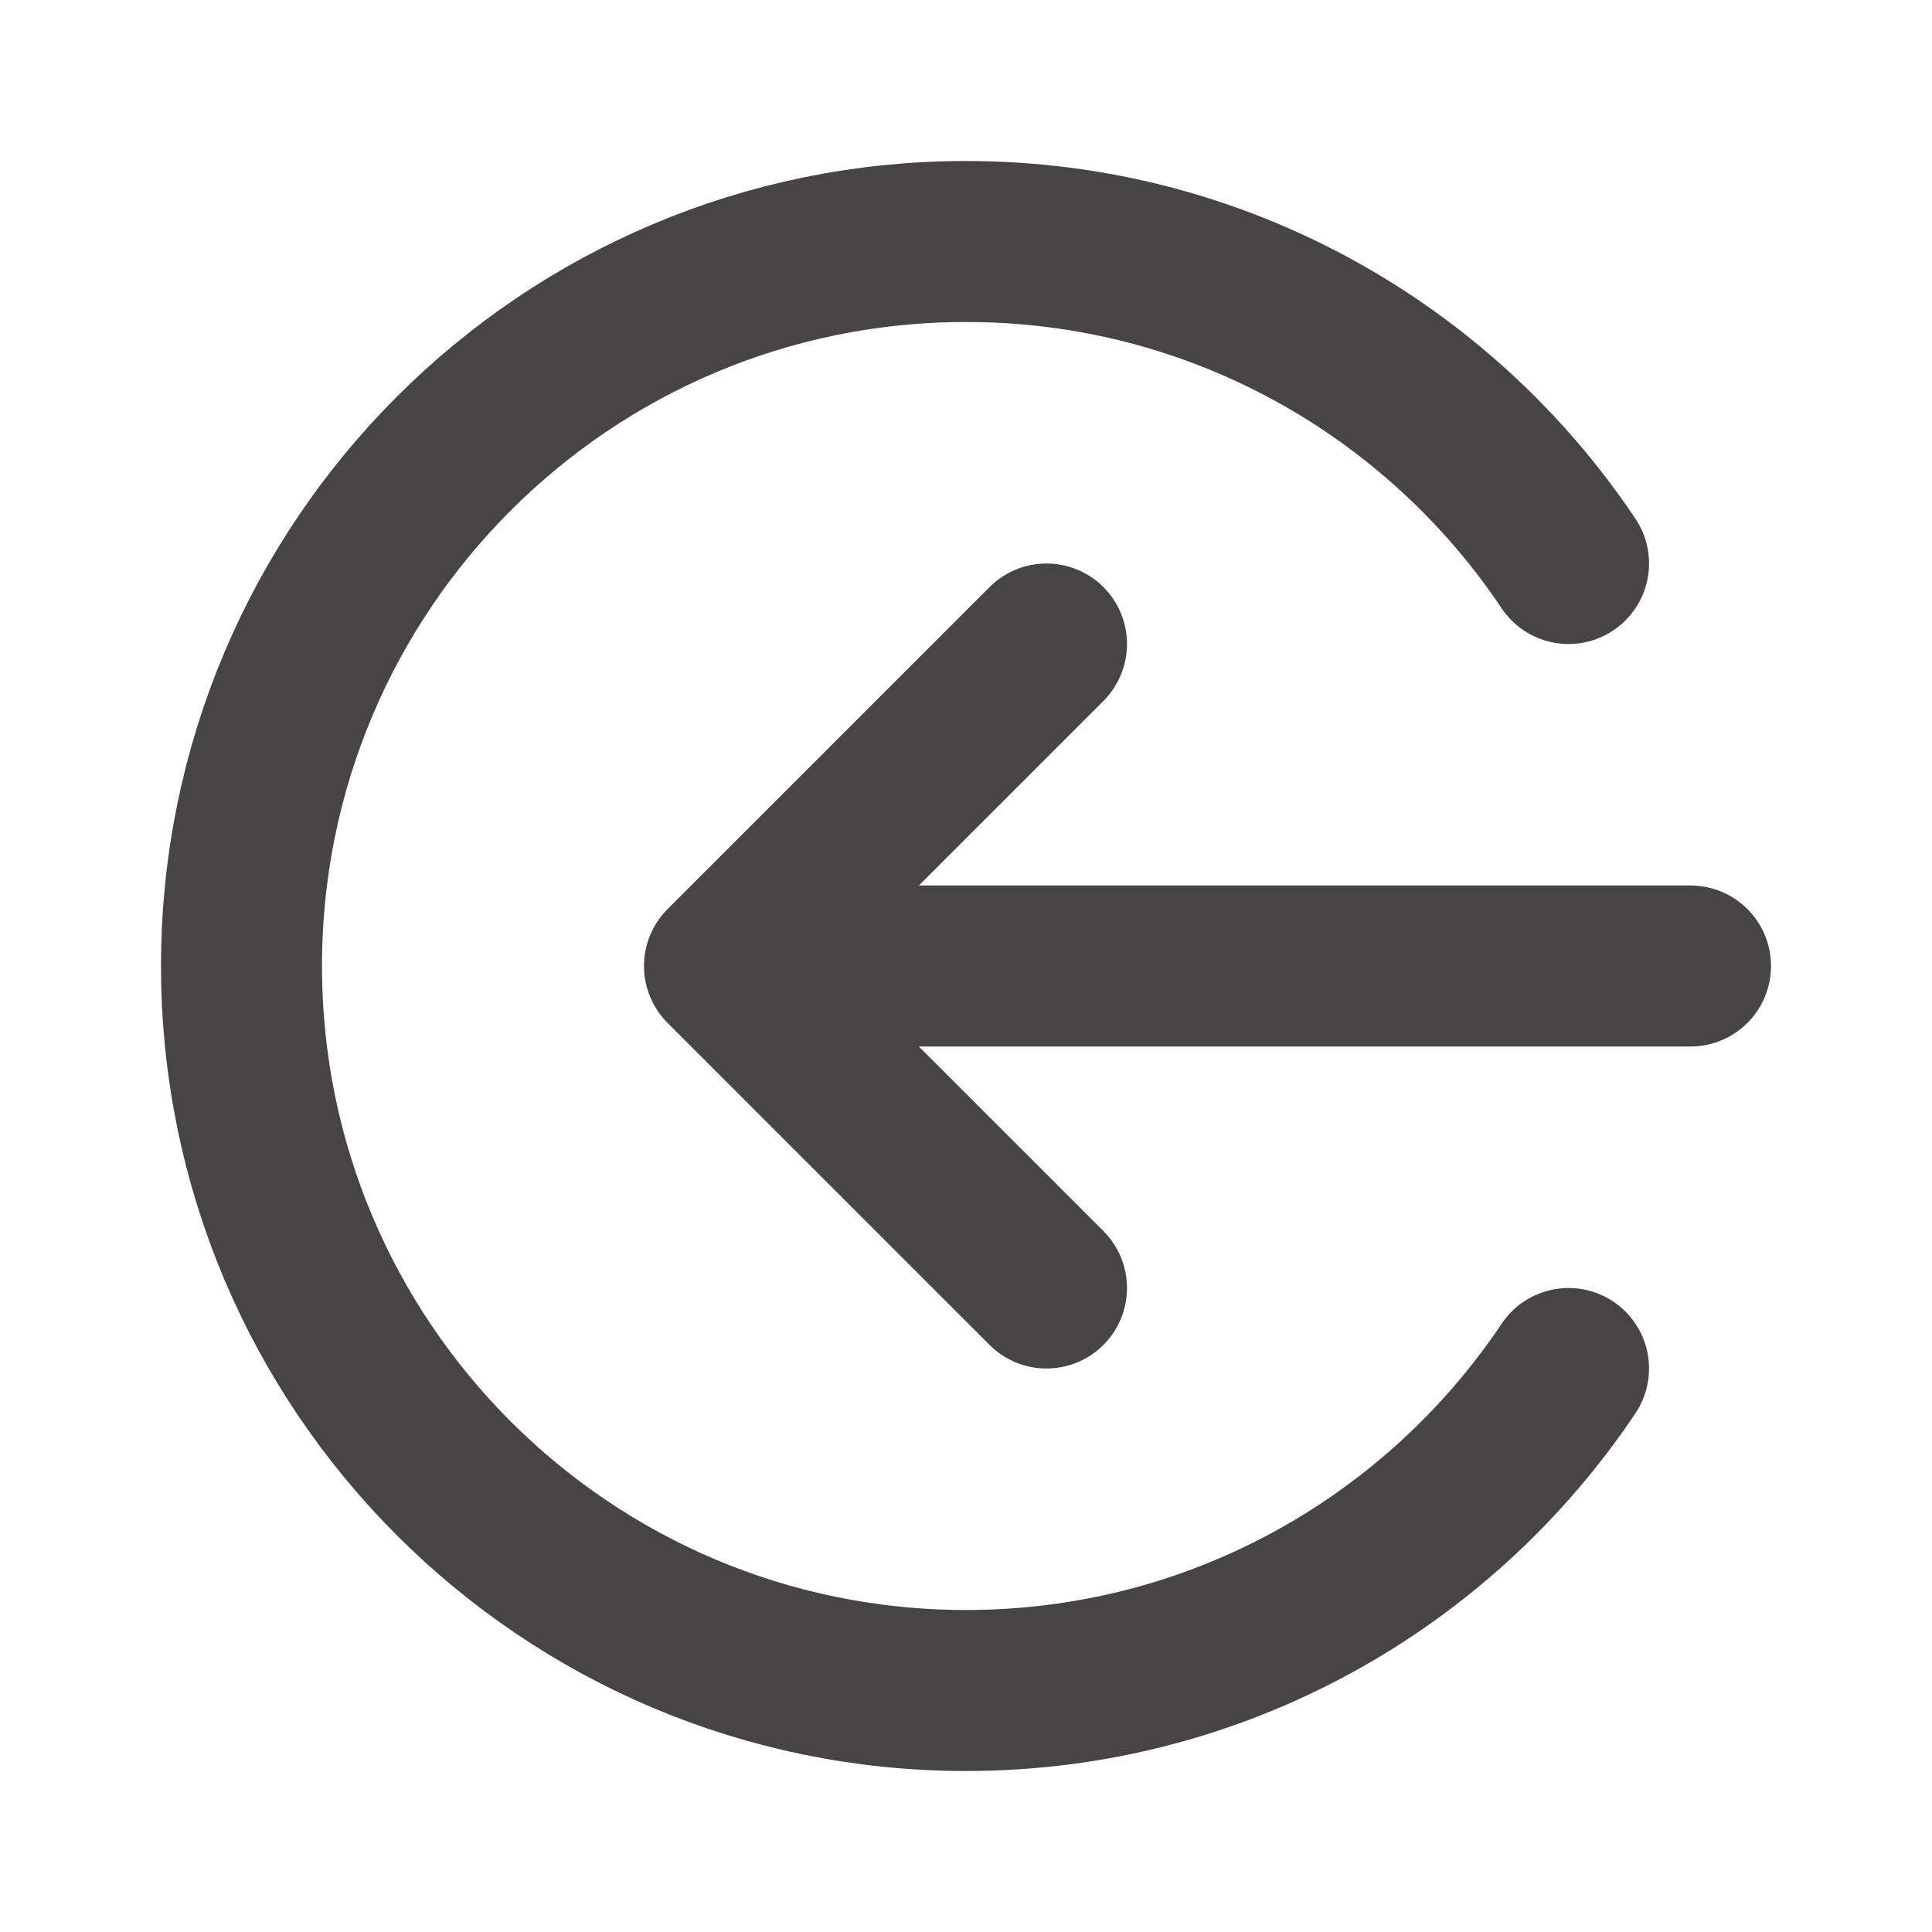
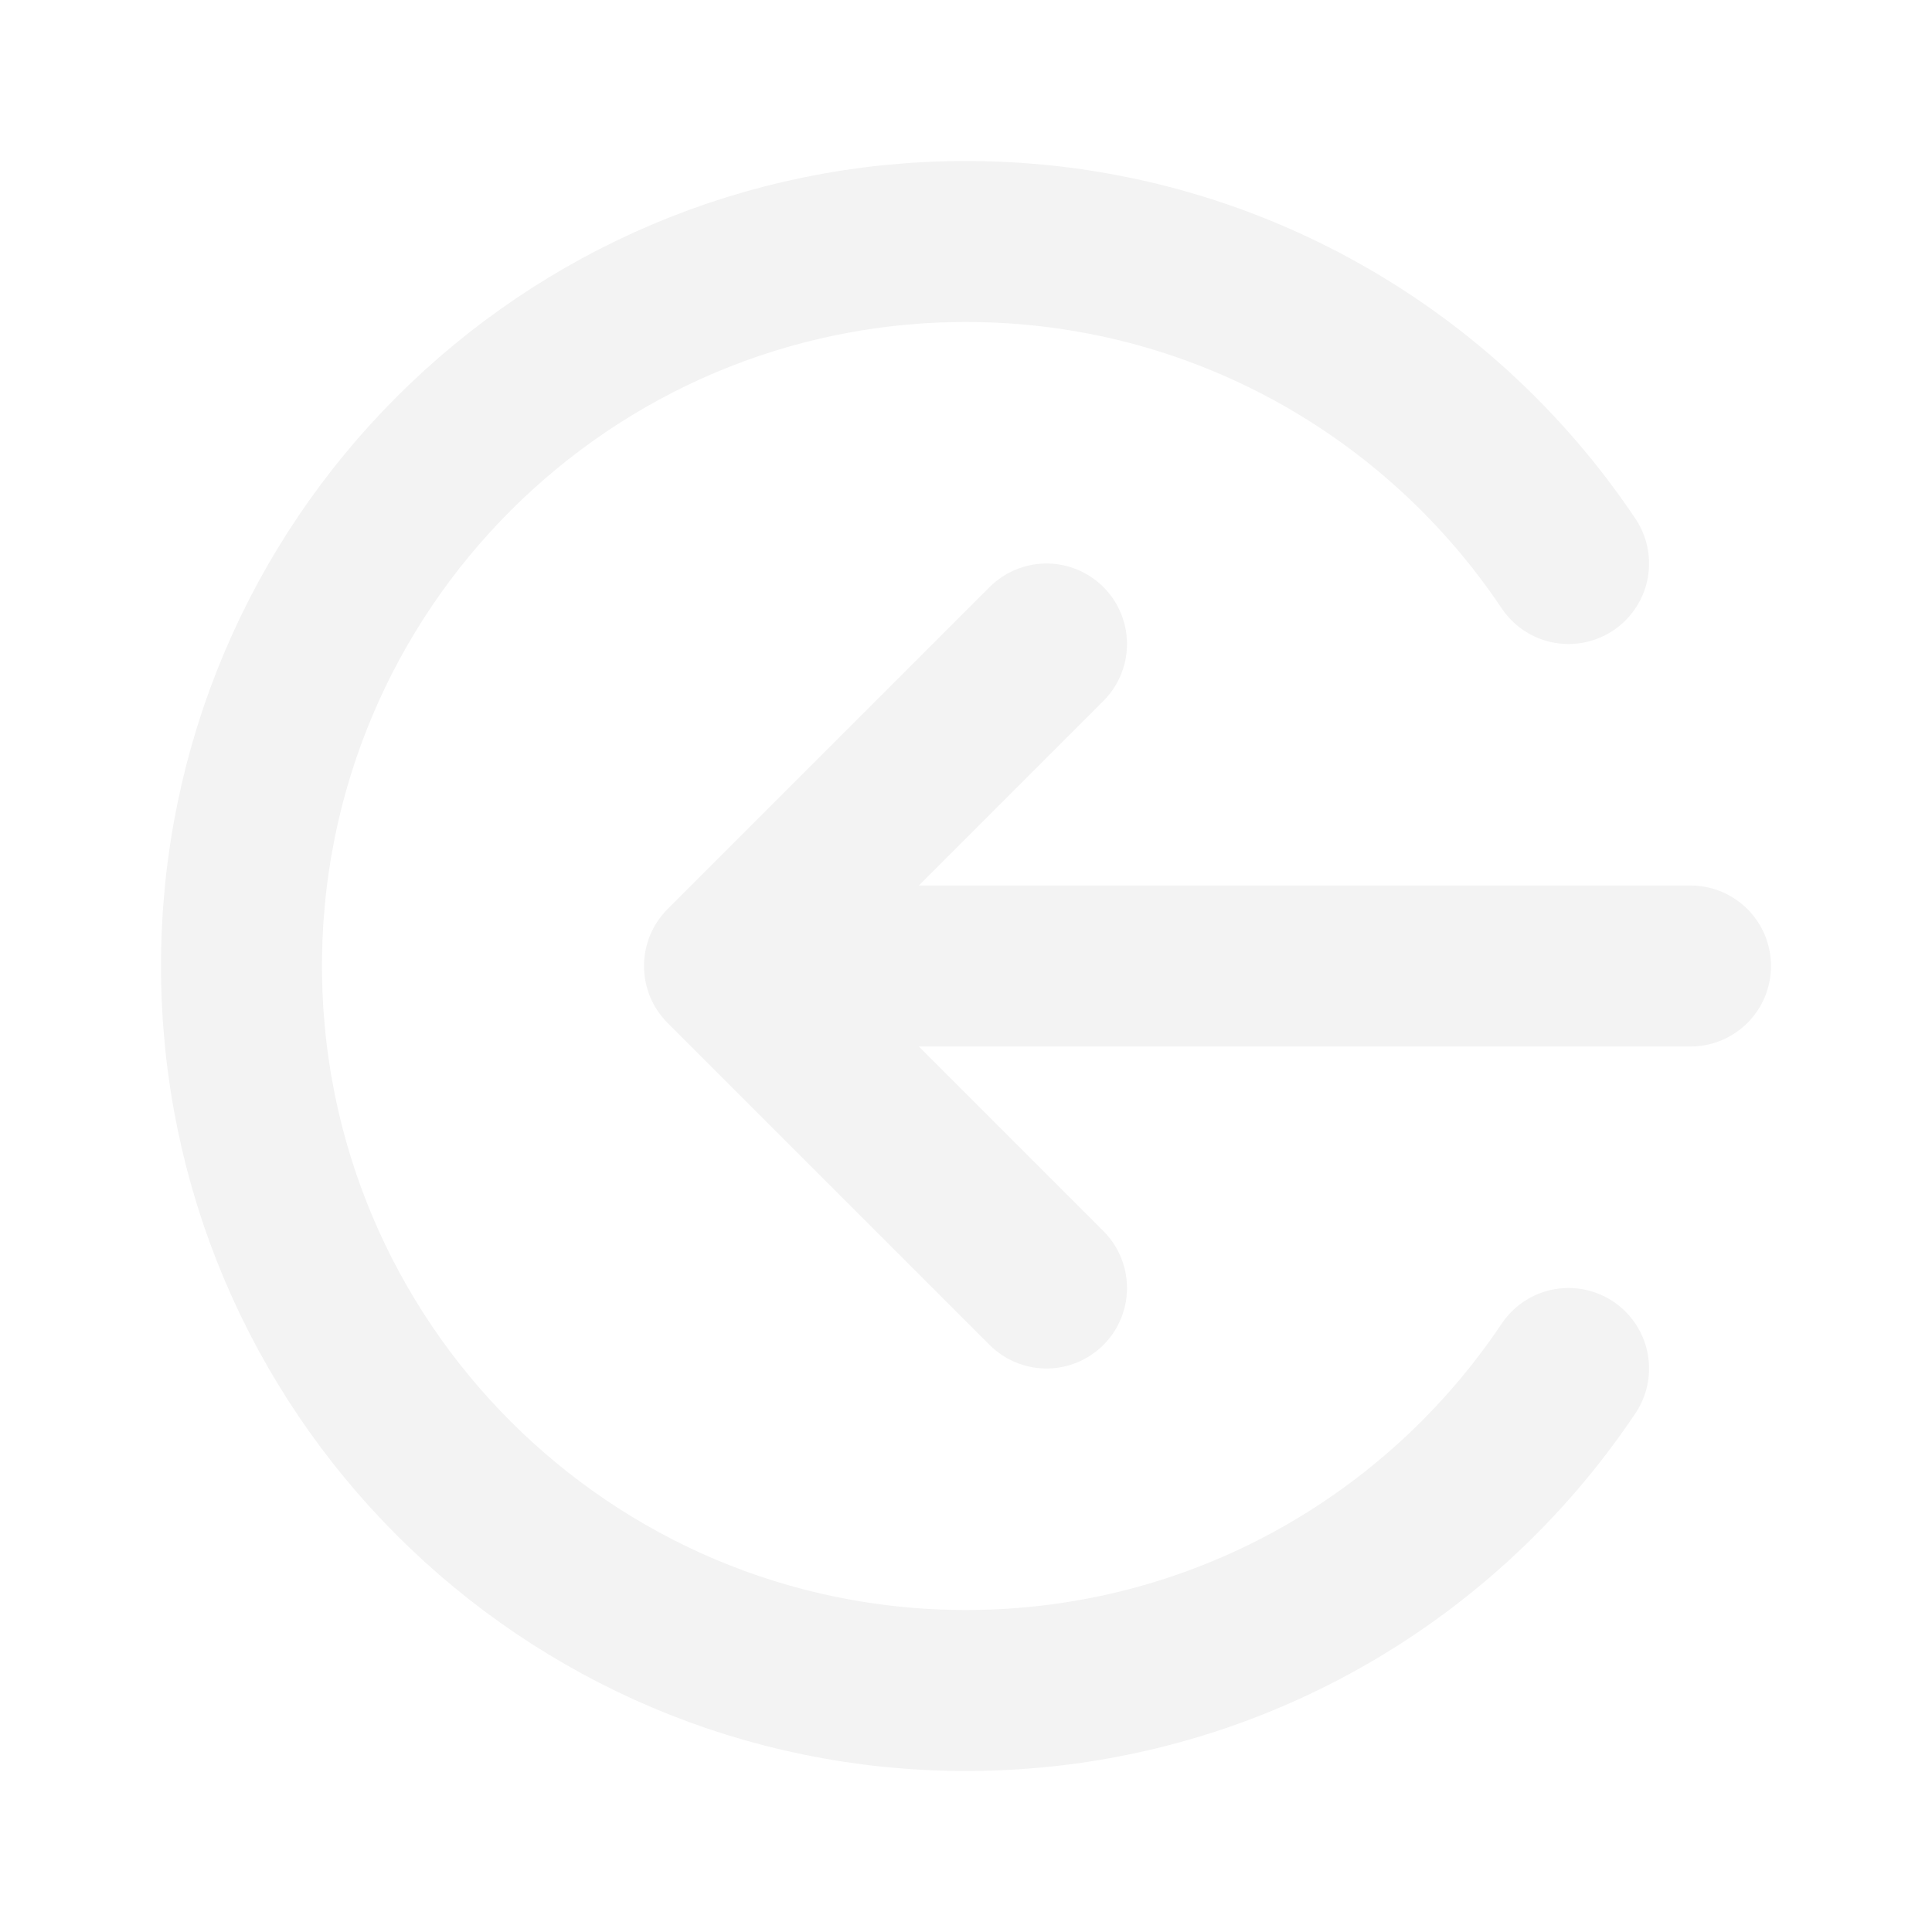
<svg xmlns="http://www.w3.org/2000/svg" width="64px" height="64px" viewBox="0 0 24 24" fill="none">
  <g id="SVGRepo_bgCarrier" stroke-width="0" />
  <g id="SVGRepo_tracerCarrier" stroke-linecap="round" stroke-linejoin="round" />
  <g id="SVGRepo_iconCarrier">
-     <path d="M13 8L9 12M9 12L13 16M9 12H21M19.485 7C17.87 4.588 15.12 3 12 3C7.029 3 3 7.029 3 12C3 16.971 7.029 21 12 21C15.12 21 17.87 19.412 19.485 17" stroke="#464444" stroke-width="2" stroke-linecap="round" stroke-linejoin="round" />
+     <path d="M13 8L9 12M9 12L13 16M9 12H21M19.485 7C17.87 4.588 15.12 3 12 3C7.029 3 3 7.029 3 12C3 16.971 7.029 21 12 21C15.12 21 17.87 19.412 19.485 17" stroke="#F3F3F3" stroke-width="2" stroke-linecap="round" stroke-linejoin="round" />
  </g>
</svg>
